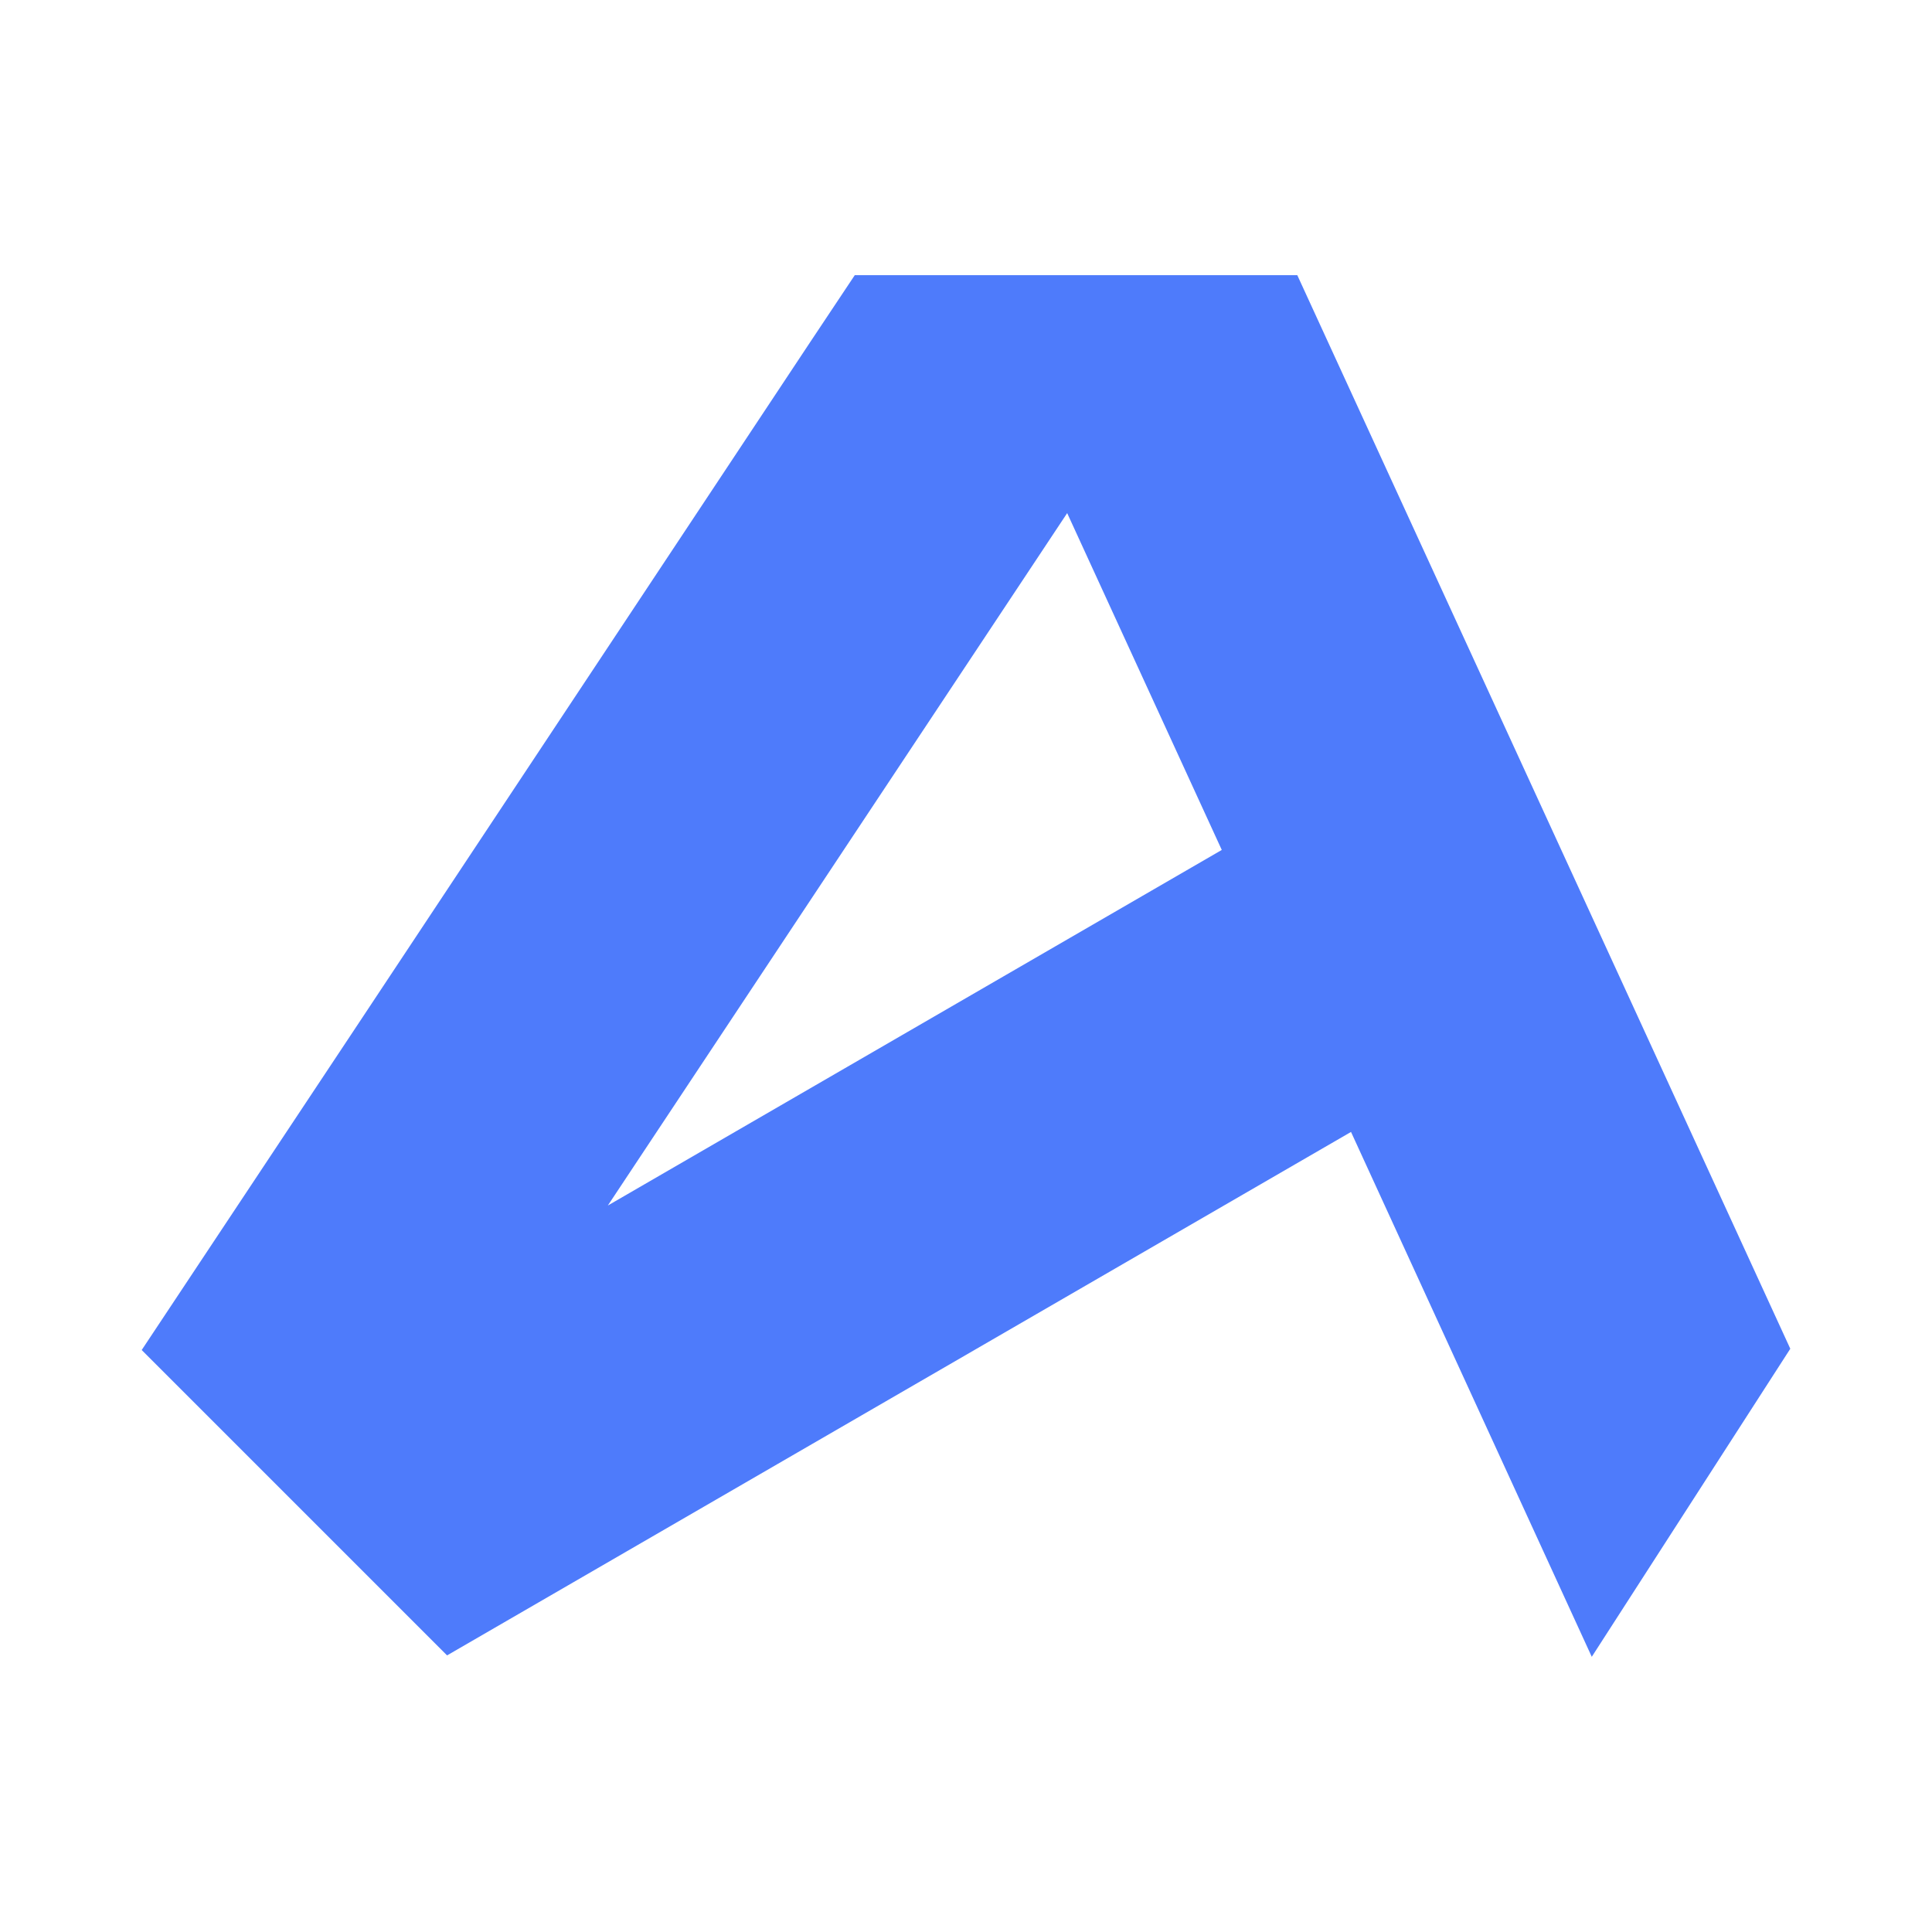
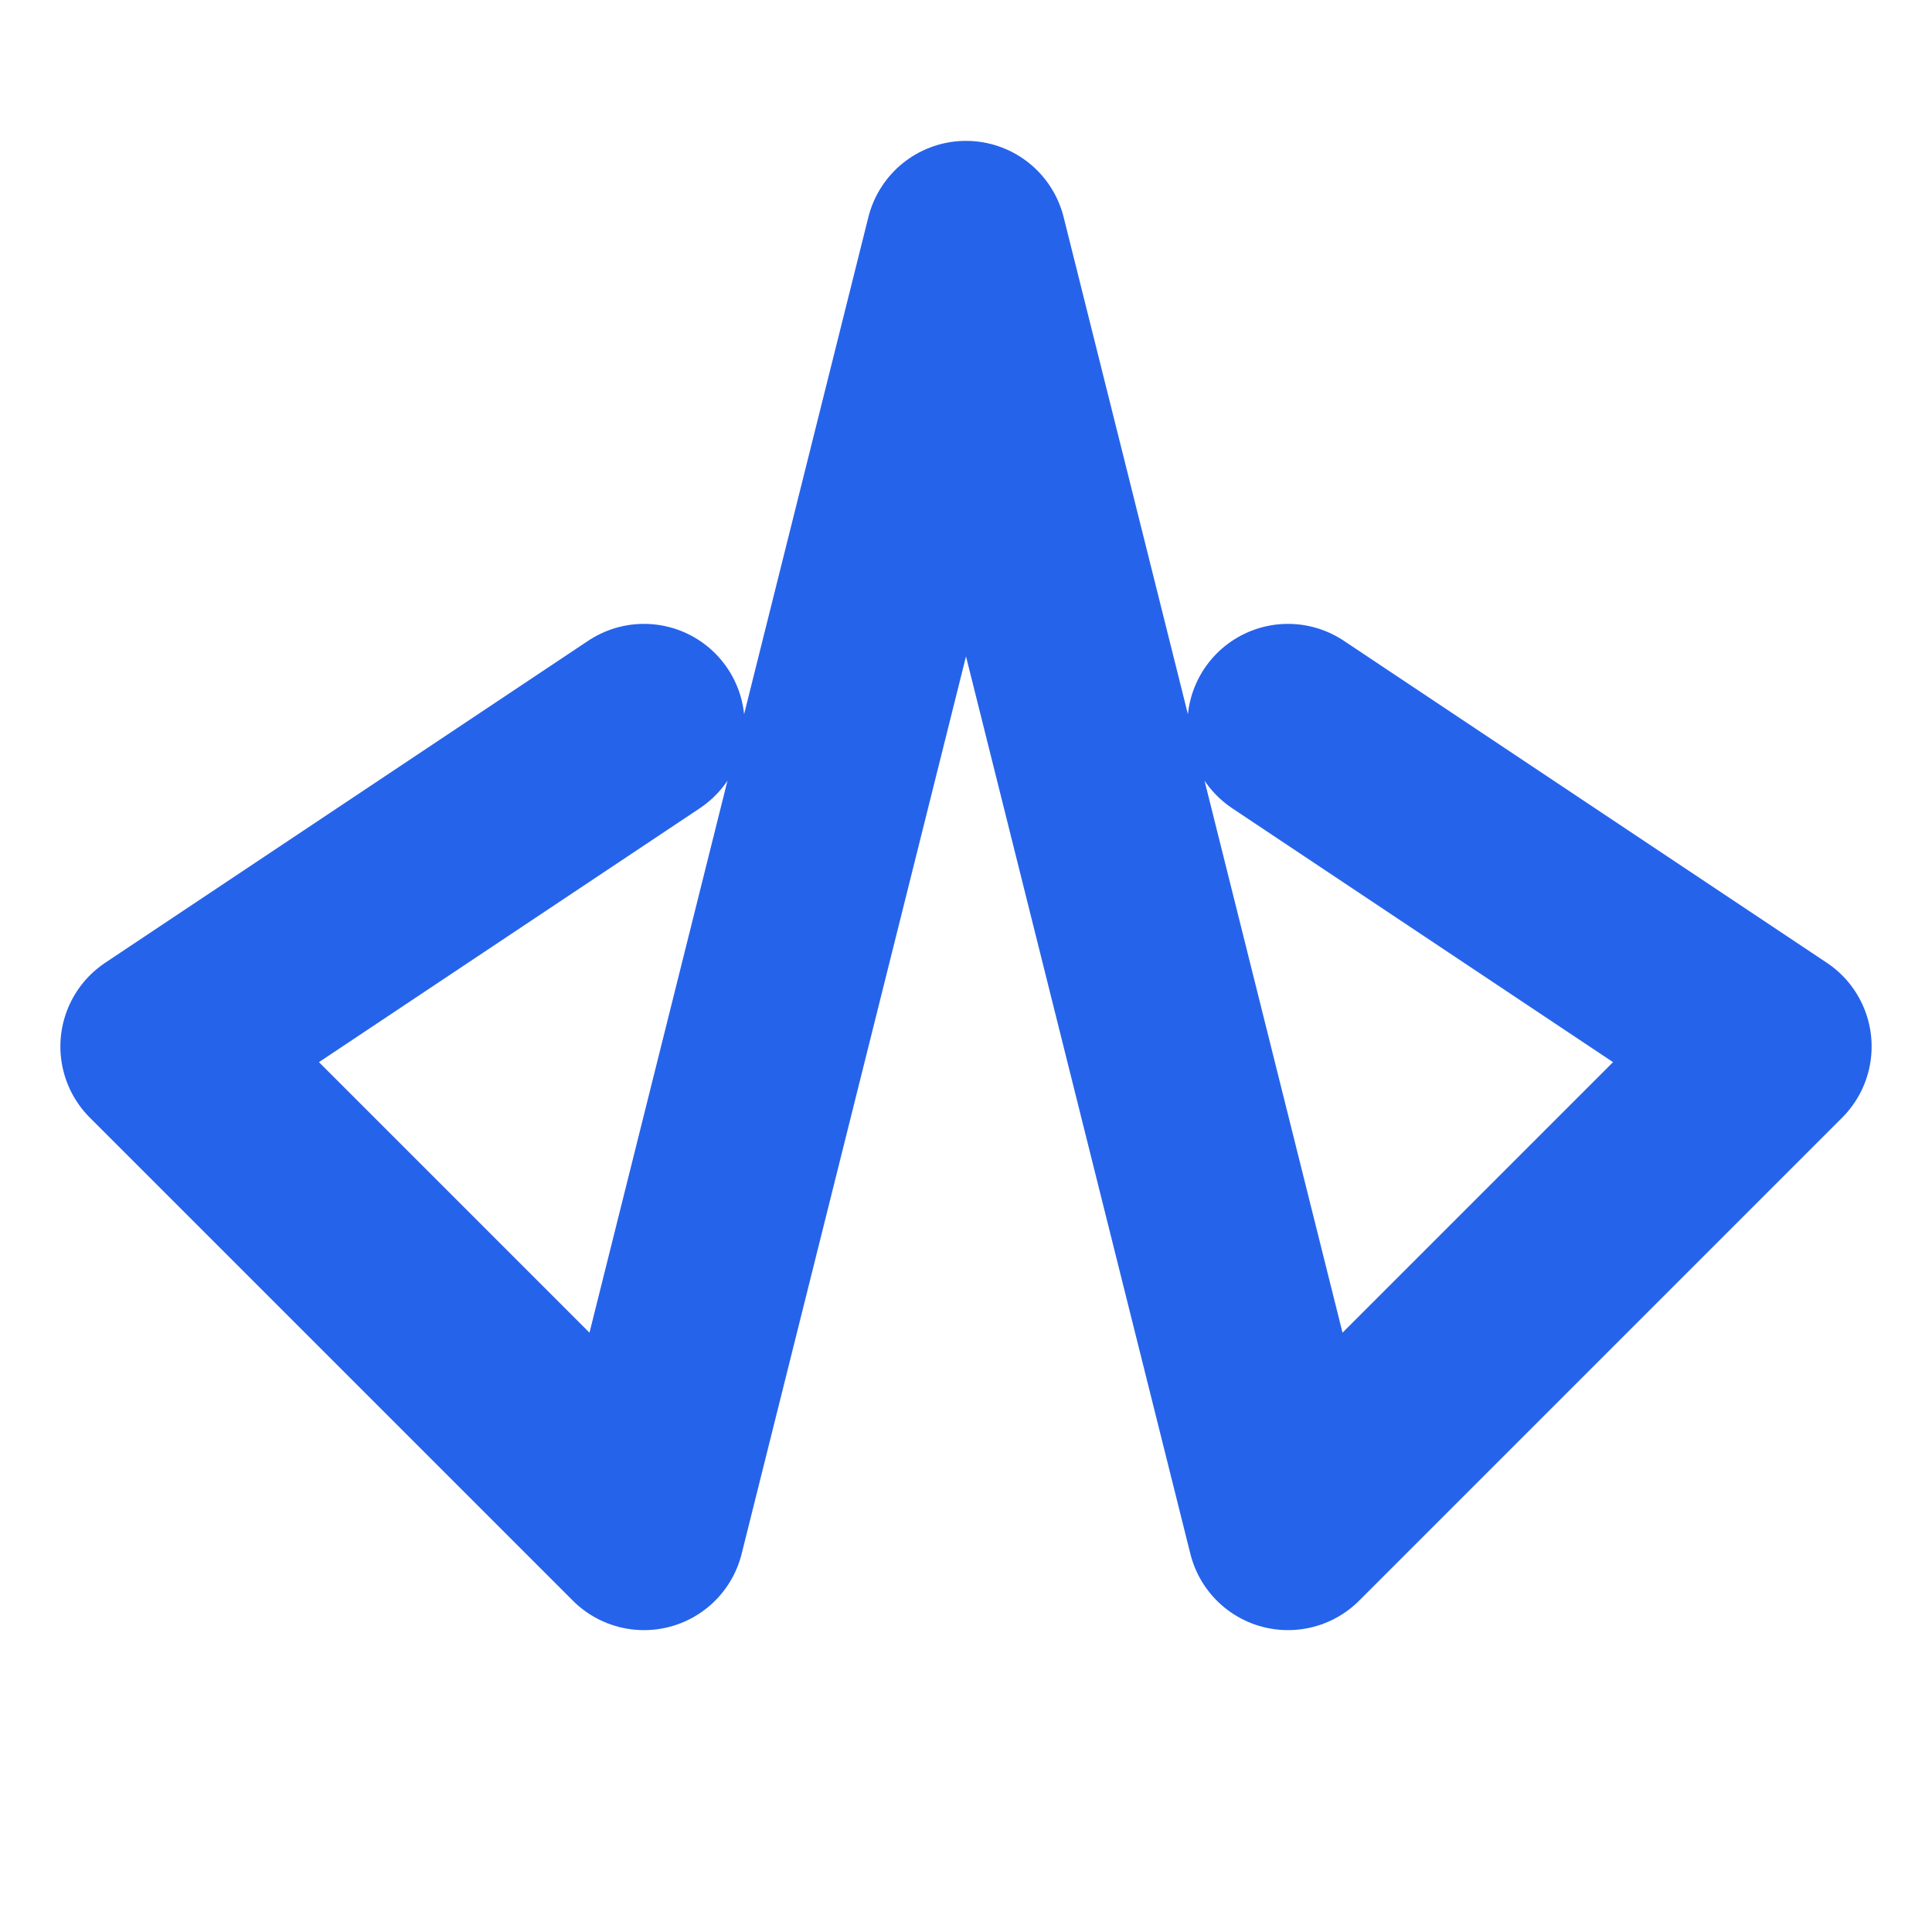
- <svg xmlns="http://www.w3.org/2000/svg" viewBox="-10 -19.42 136.34 136.34" role="img" aria-label="ArtCraft">
-   <path fill="#4e7bfb" d="M104.28,49.49L81.55,0h-31.23l-3.17,4.76L14.75,53.63,0,75.85l21.55,21.55,63.79-36.94,16.99,37.04,14.01-21.74-12.06-26.27ZM32.89,65.66l32.42-48.87,10.91,23.77-43.32,25.09Z" />
+ <svg xmlns="http://www.w3.org/2000/svg" width="256" height="256" viewBox="0 0 24 24" fill="none">
+   <path d="M 8 9 L 2 13 L 8 19 L 12 3 L 16 19 L 22 13 L 16 9" stroke="#2563EB" stroke-width="2.5" stroke-linecap="round" stroke-linejoin="round" />
</svg>
